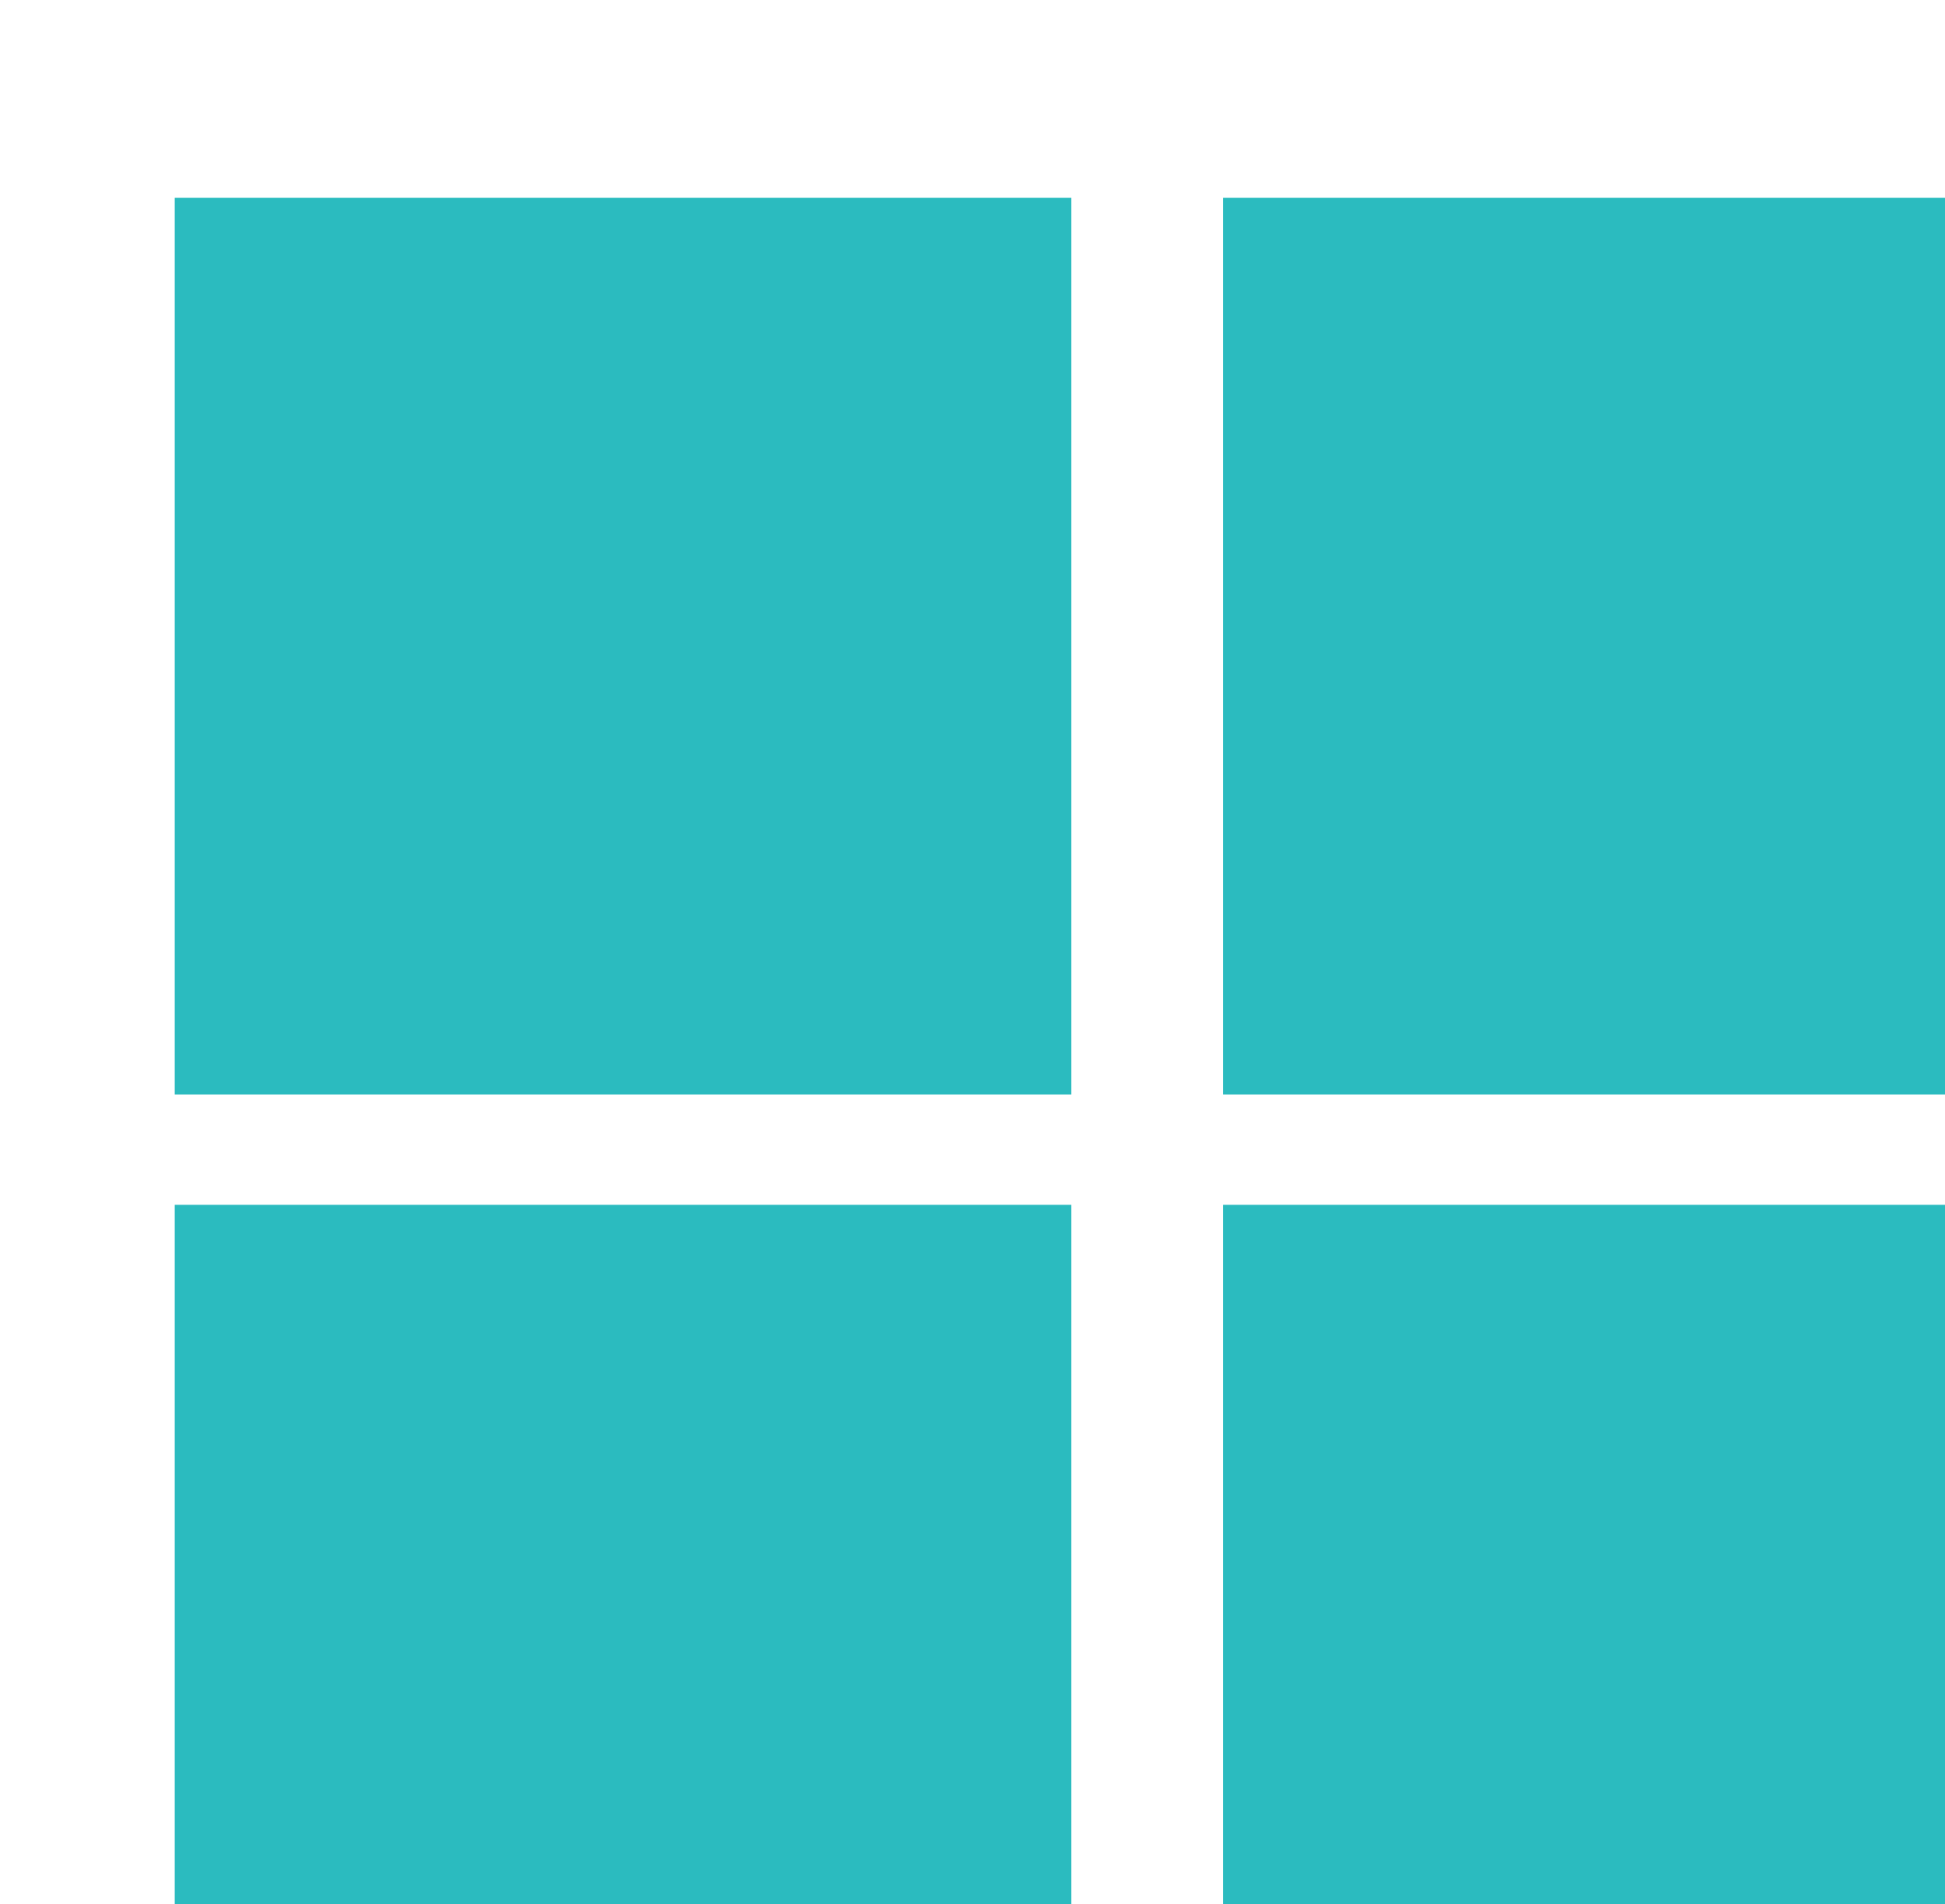
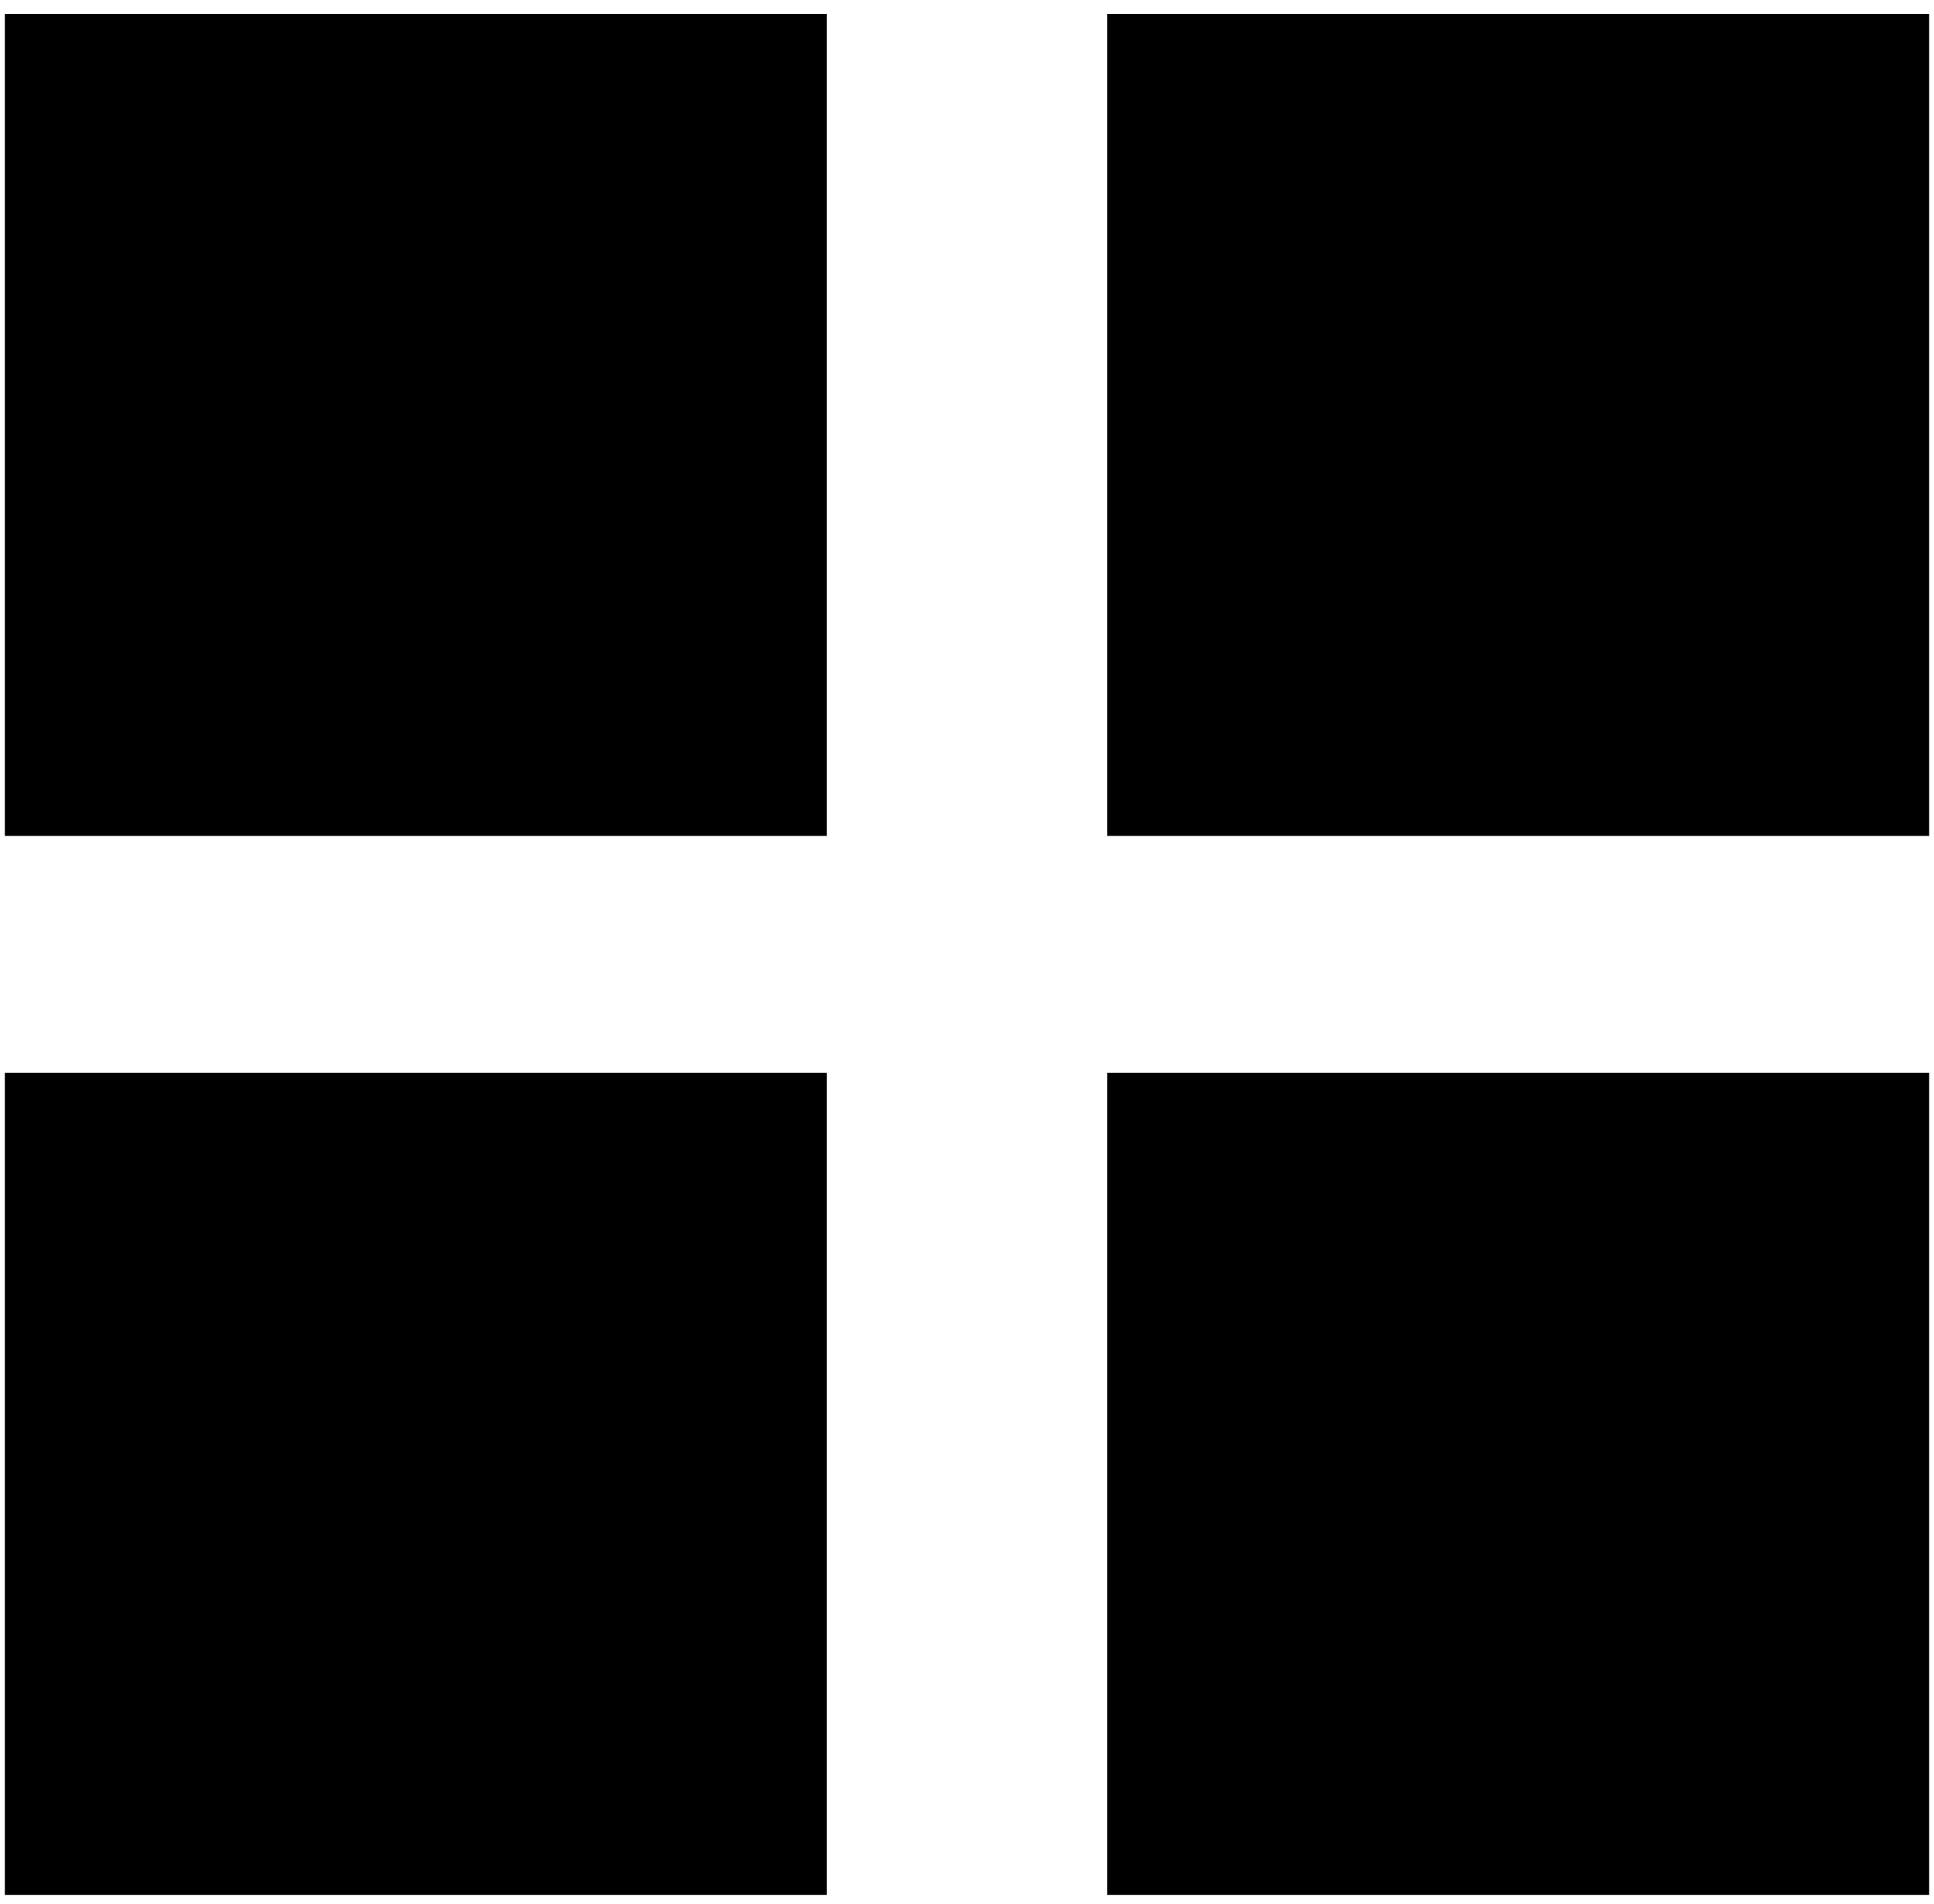
- <svg xmlns="http://www.w3.org/2000/svg" fill="#2BBBBF">
-   <defs>
-     <path id="a" d="M5.1 5.6h17v17h-17z" fill="{% if foreground %}{{foreground}}{% endif %}" />
-   </defs>
-   <path clip-path="url(#b)" d="M3.8 4.3h19.5v19.5H3.8z" fill="{% if foreground %}{{foreground}}{% endif %}" />
-   <defs>
-     <path id="c" d="M27.9 5.6h17v17h-17z" fill="{% if foreground %}{{foreground}}{% endif %}" />
-   </defs>
-   <path clip-path="url(#d)" d="M26.6 4.3h19.5v19.5H26.6z" fill="{% if foreground %}{{foreground}}{% endif %}" />
-   <defs>
-     <path id="e" d="M5.1 27.5h17v17h-17z" fill="{% if foreground %}{{foreground}}{% endif %}" />
-   </defs>
-   <path clip-path="url(#f)" d="M3.8 26.2h19.5v19.5H3.8z" fill="{% if foreground %}{{foreground}}{% endif %}" />
-   <defs>
-     <path id="g" d="M27.9 27.5h17v17h-17z" fill="{% if foreground %}{{foreground}}{% endif %}" />
-   </defs>
-   <path clip-path="url(#h)" d="M26.6 26.2h19.5v19.5H26.6z" fill="{% if foreground %}{{foreground}}{% endif %}" />
+ <svg xmlns="http://www.w3.org/2000/svg" width="128" height="126" viewBox="0 0 128 126">
+   <g fill="{% if foreground %}{{foreground}}{% endif %}" fill-rule="evenodd">
+     <path d="M.32.92h54.4v54.4H.32zM73.28 71h54.4v54.4h-54.4zM.32 71h54.4v54.4H.32zM73.28.92h54.4v54.4h-54.4z" />
+   </g>
</svg>
